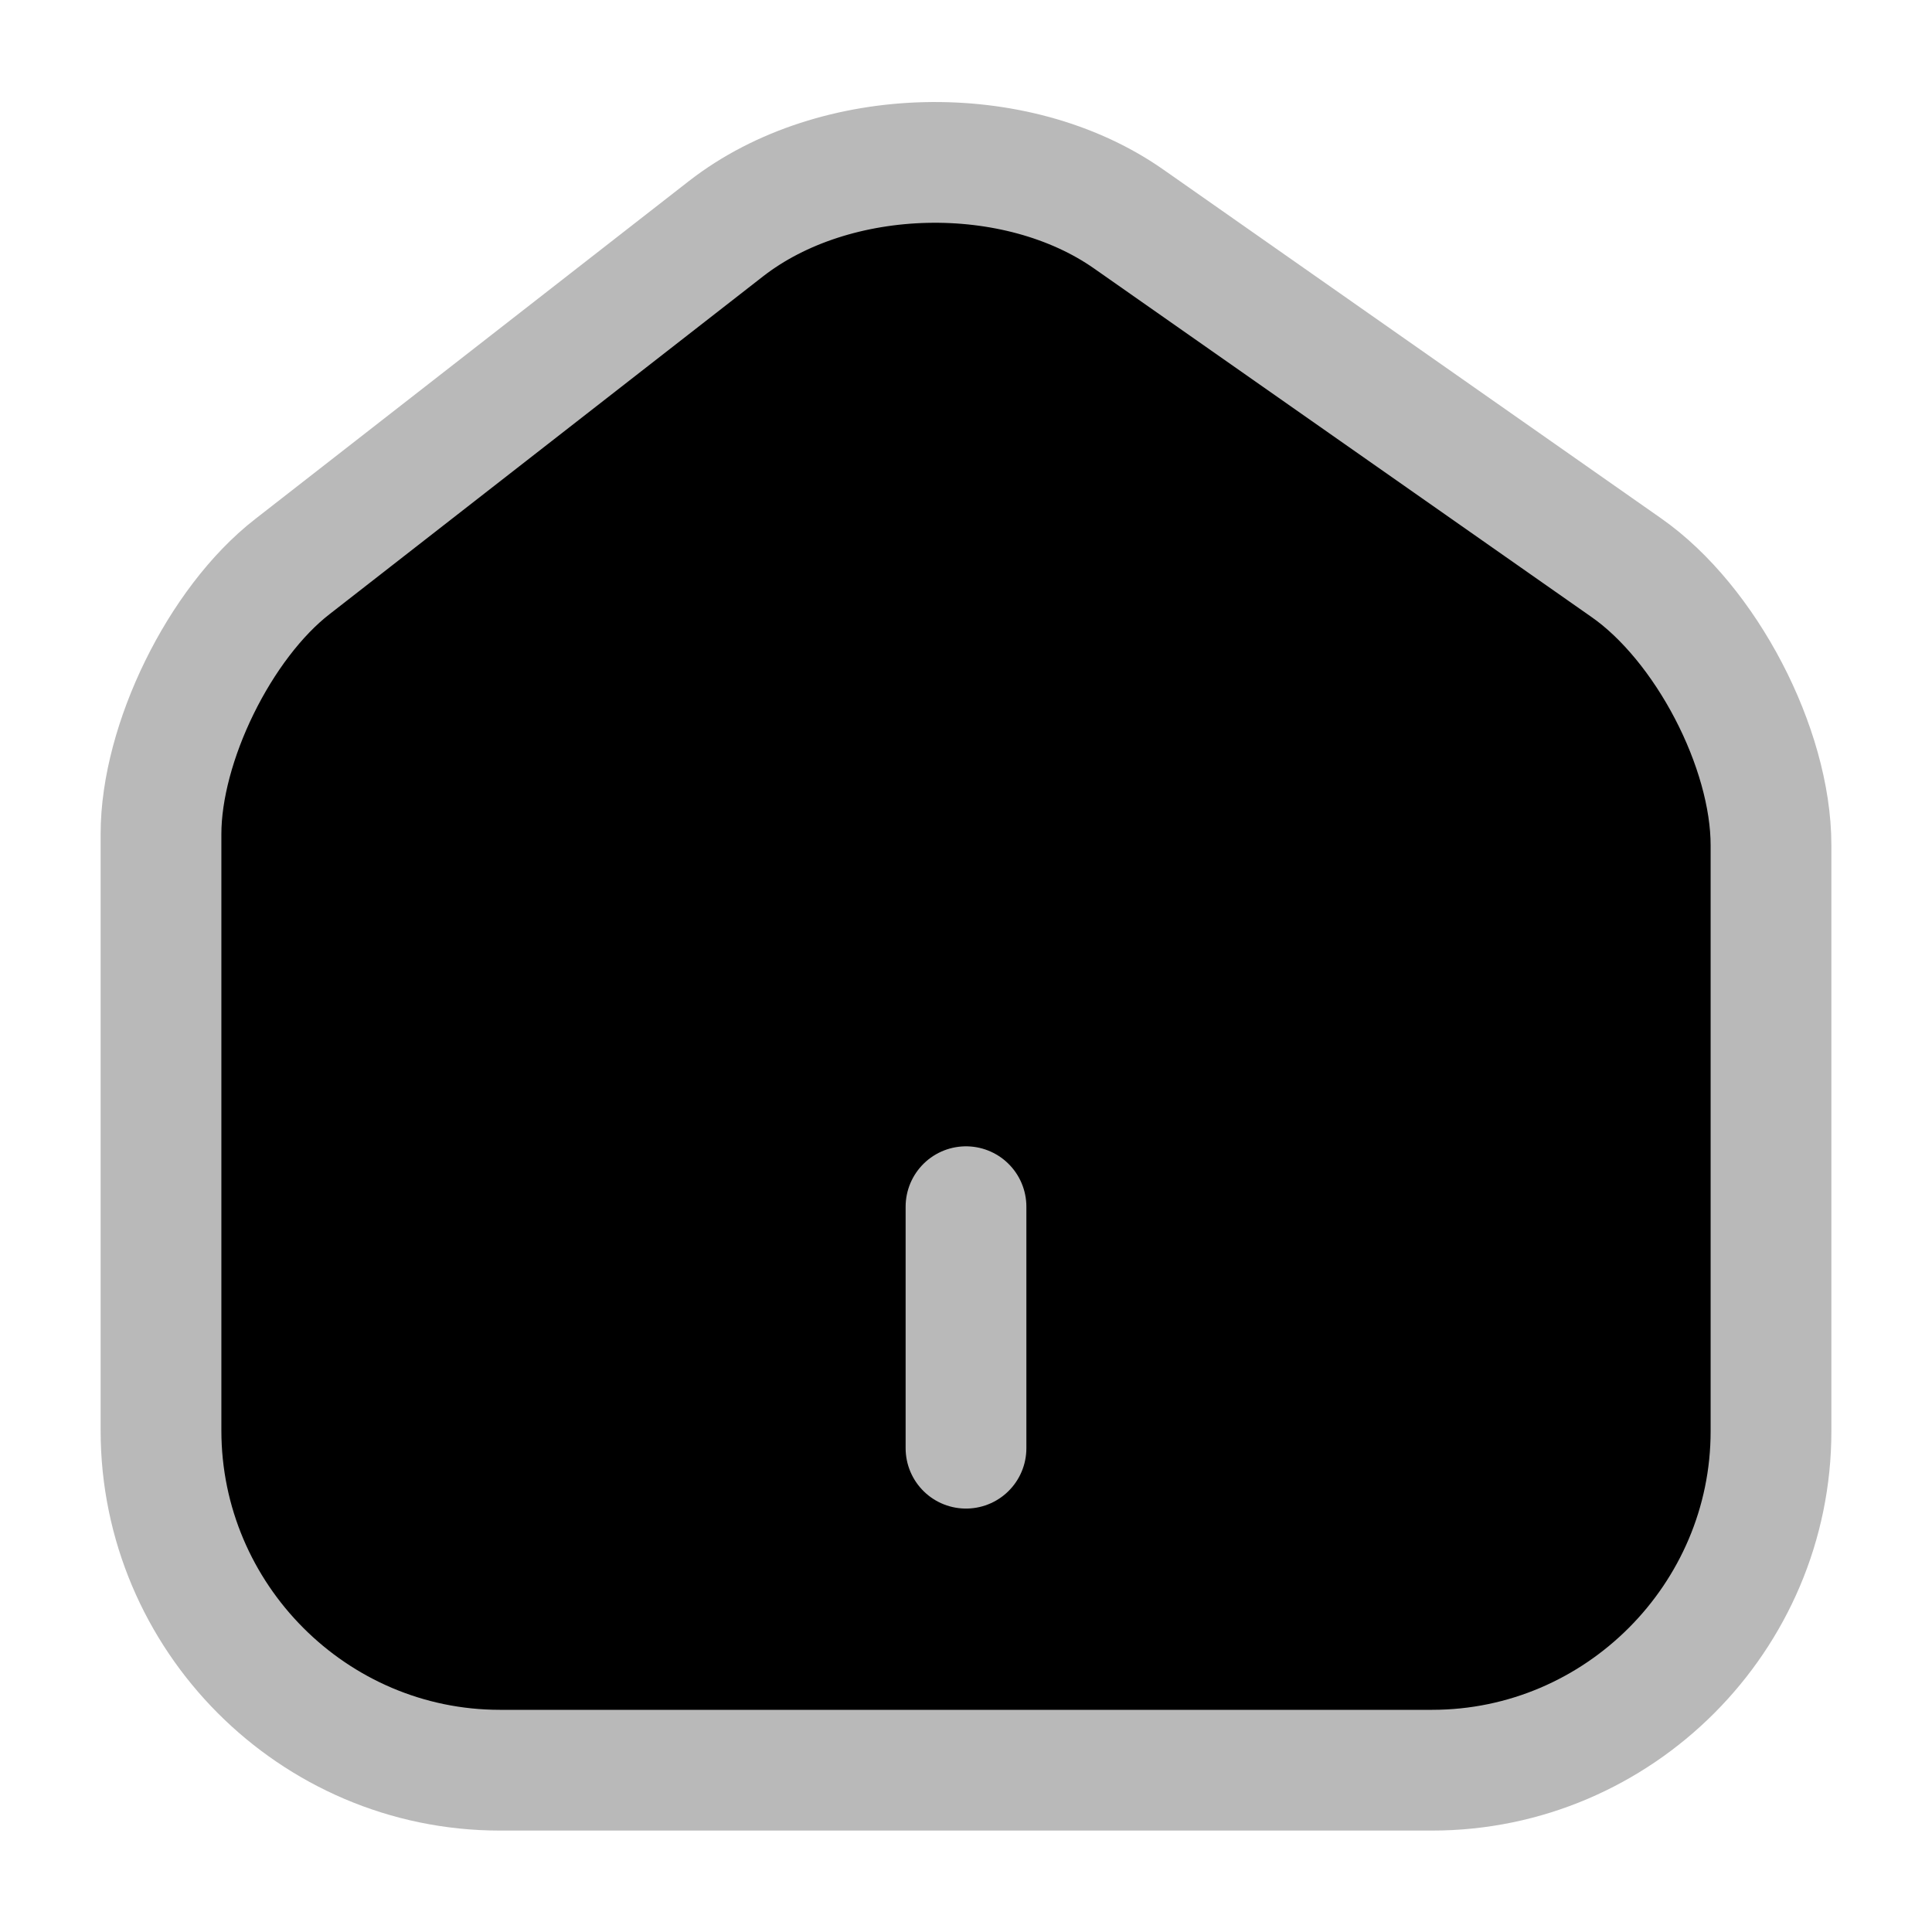
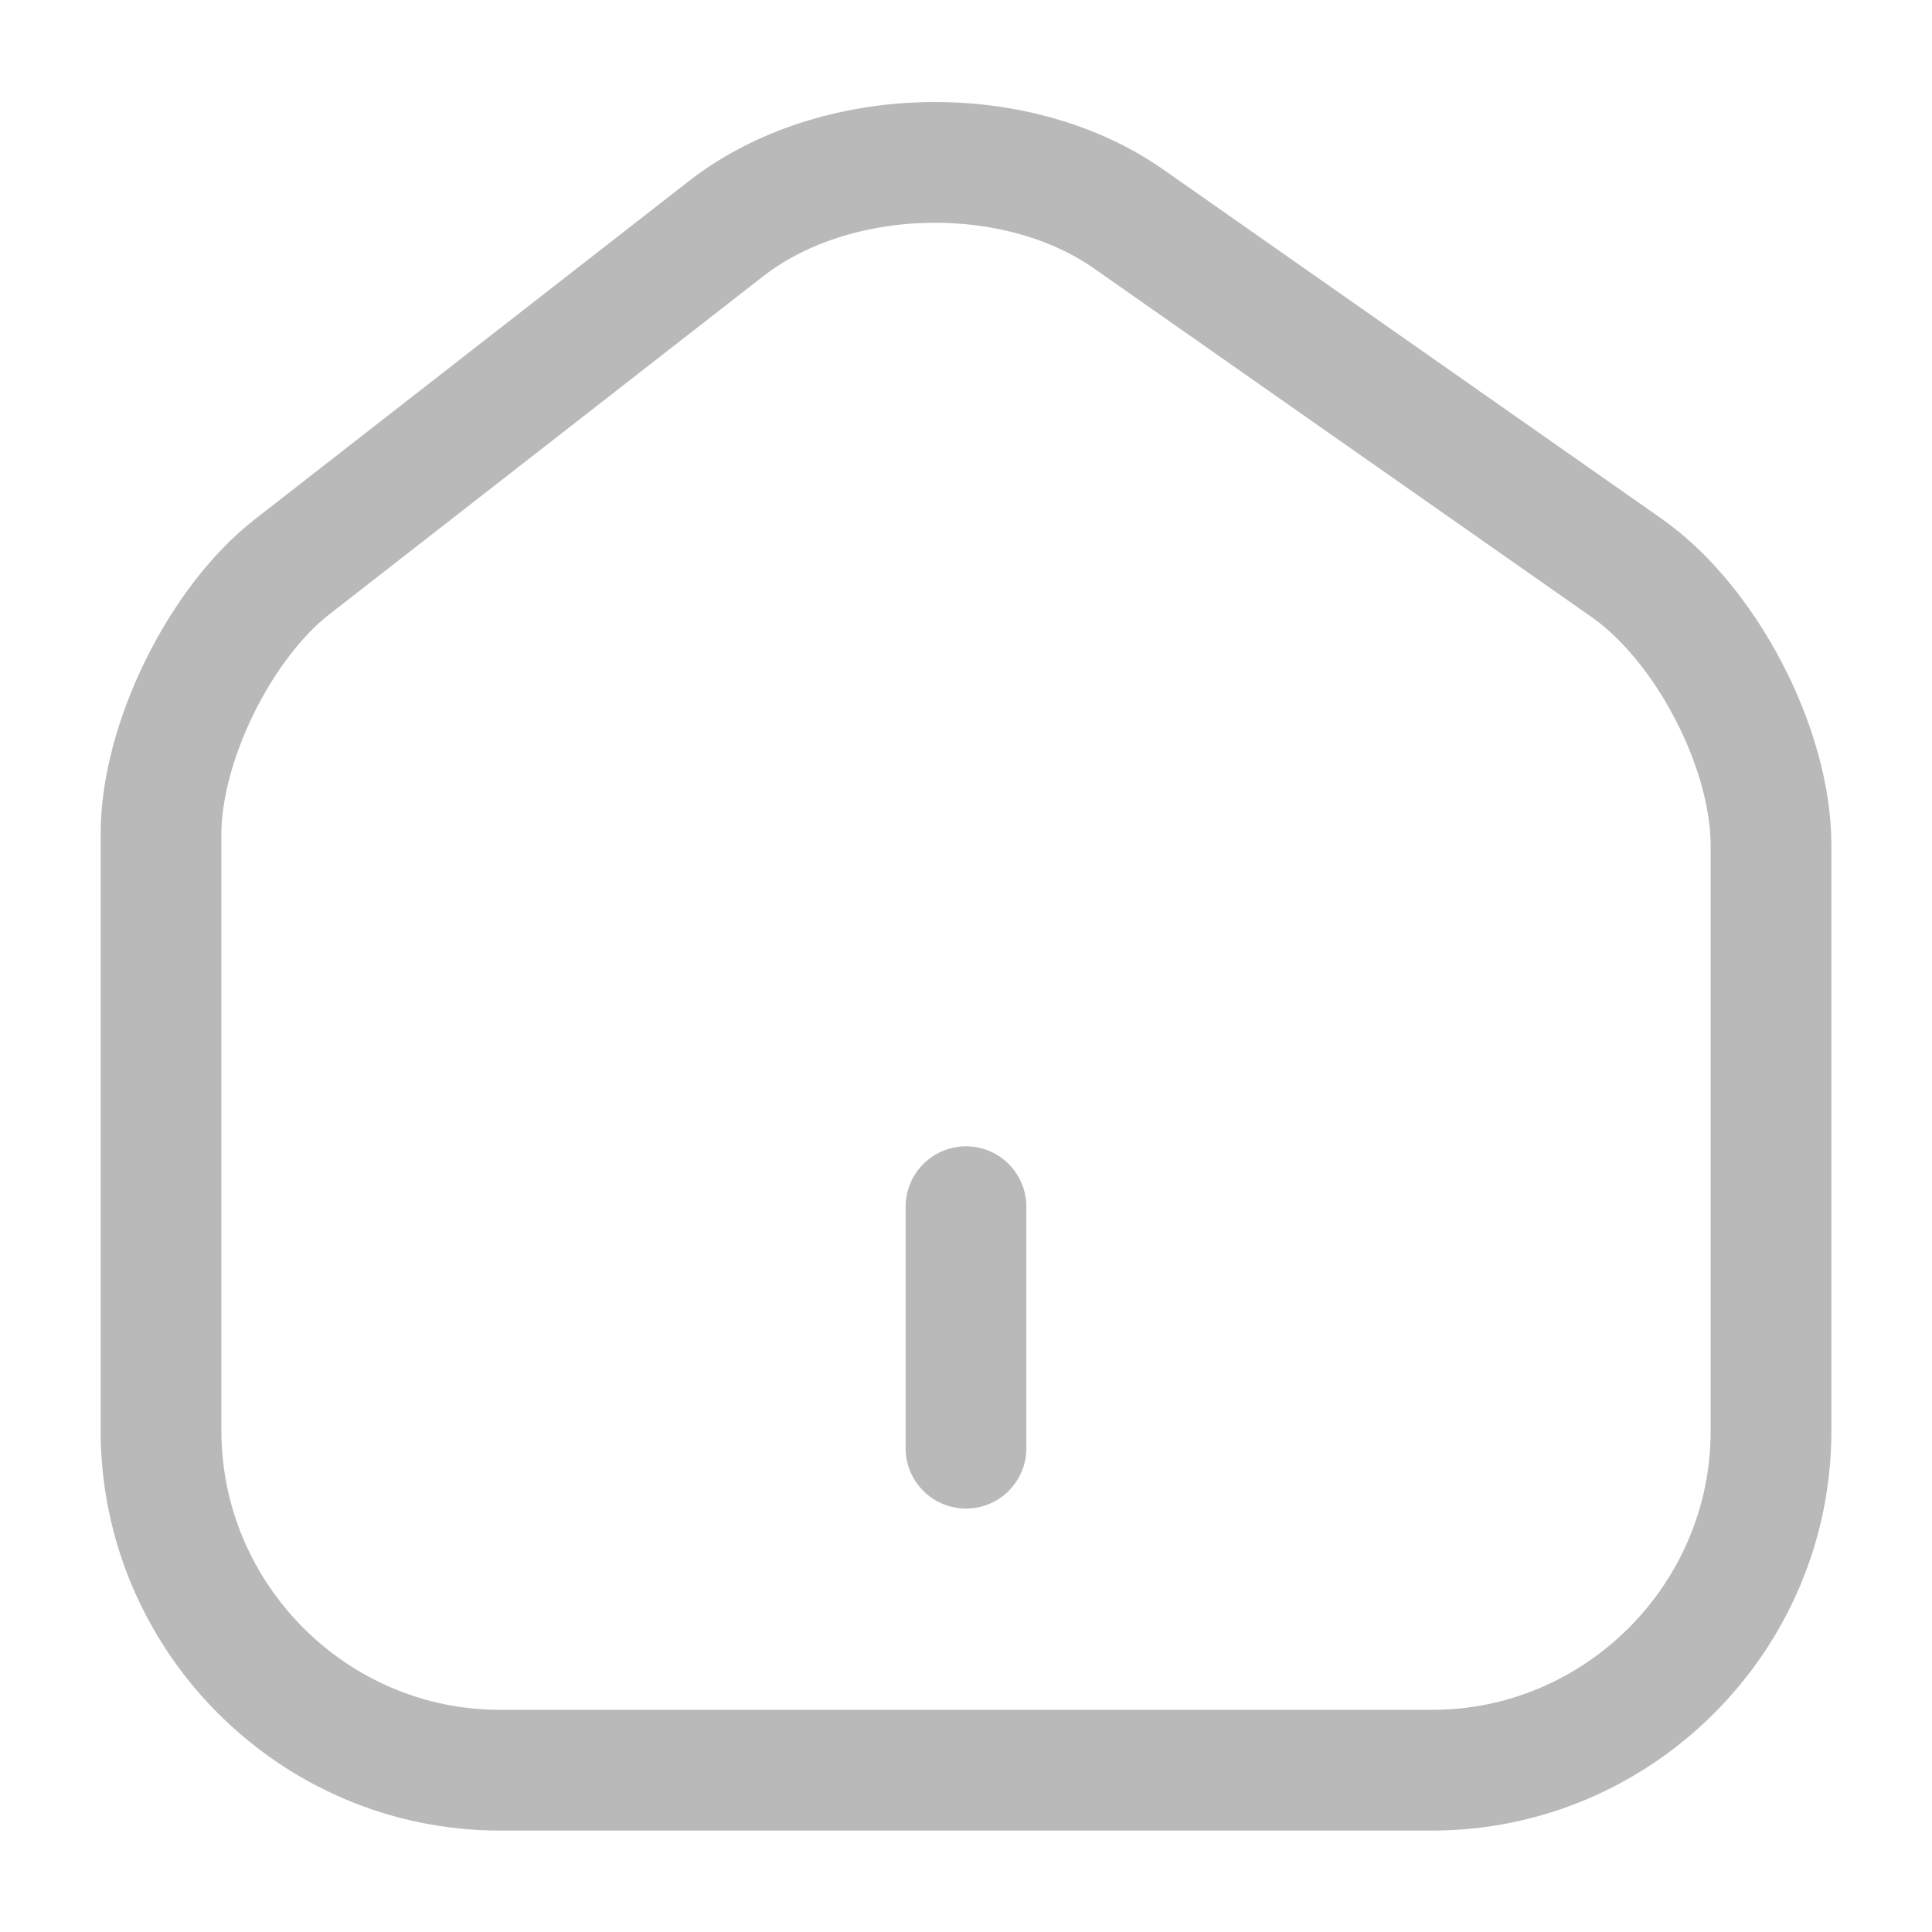
- <svg xmlns="http://www.w3.org/2000/svg" width="24" height="24" viewBox="0 0 24 24" fill="currentColor">
+ <svg xmlns="http://www.w3.org/2000/svg" width="24" height="24" viewBox="0 0 24 24" fill="none">
  <path d="M9.02 2.84L3.63 7.04C2.73 7.74 2 9.23 2 10.36V17.77C2 20.09 3.89 21.99 6.21 21.99H17.79C20.11 21.99 22 20.09 22 17.78V10.5C22 9.29 21.19 7.74 20.2 7.05L14.02 2.72C12.62 1.74 10.37 1.79 9.02 2.84Z" stroke="#B9B9B9" stroke-width="1.5" stroke-linecap="round" stroke-linejoin="round" />
  <path d="M12 17.99V14.99" stroke="#B9B9B9" stroke-width="1.5" stroke-linecap="round" stroke-linejoin="round" />
</svg>
